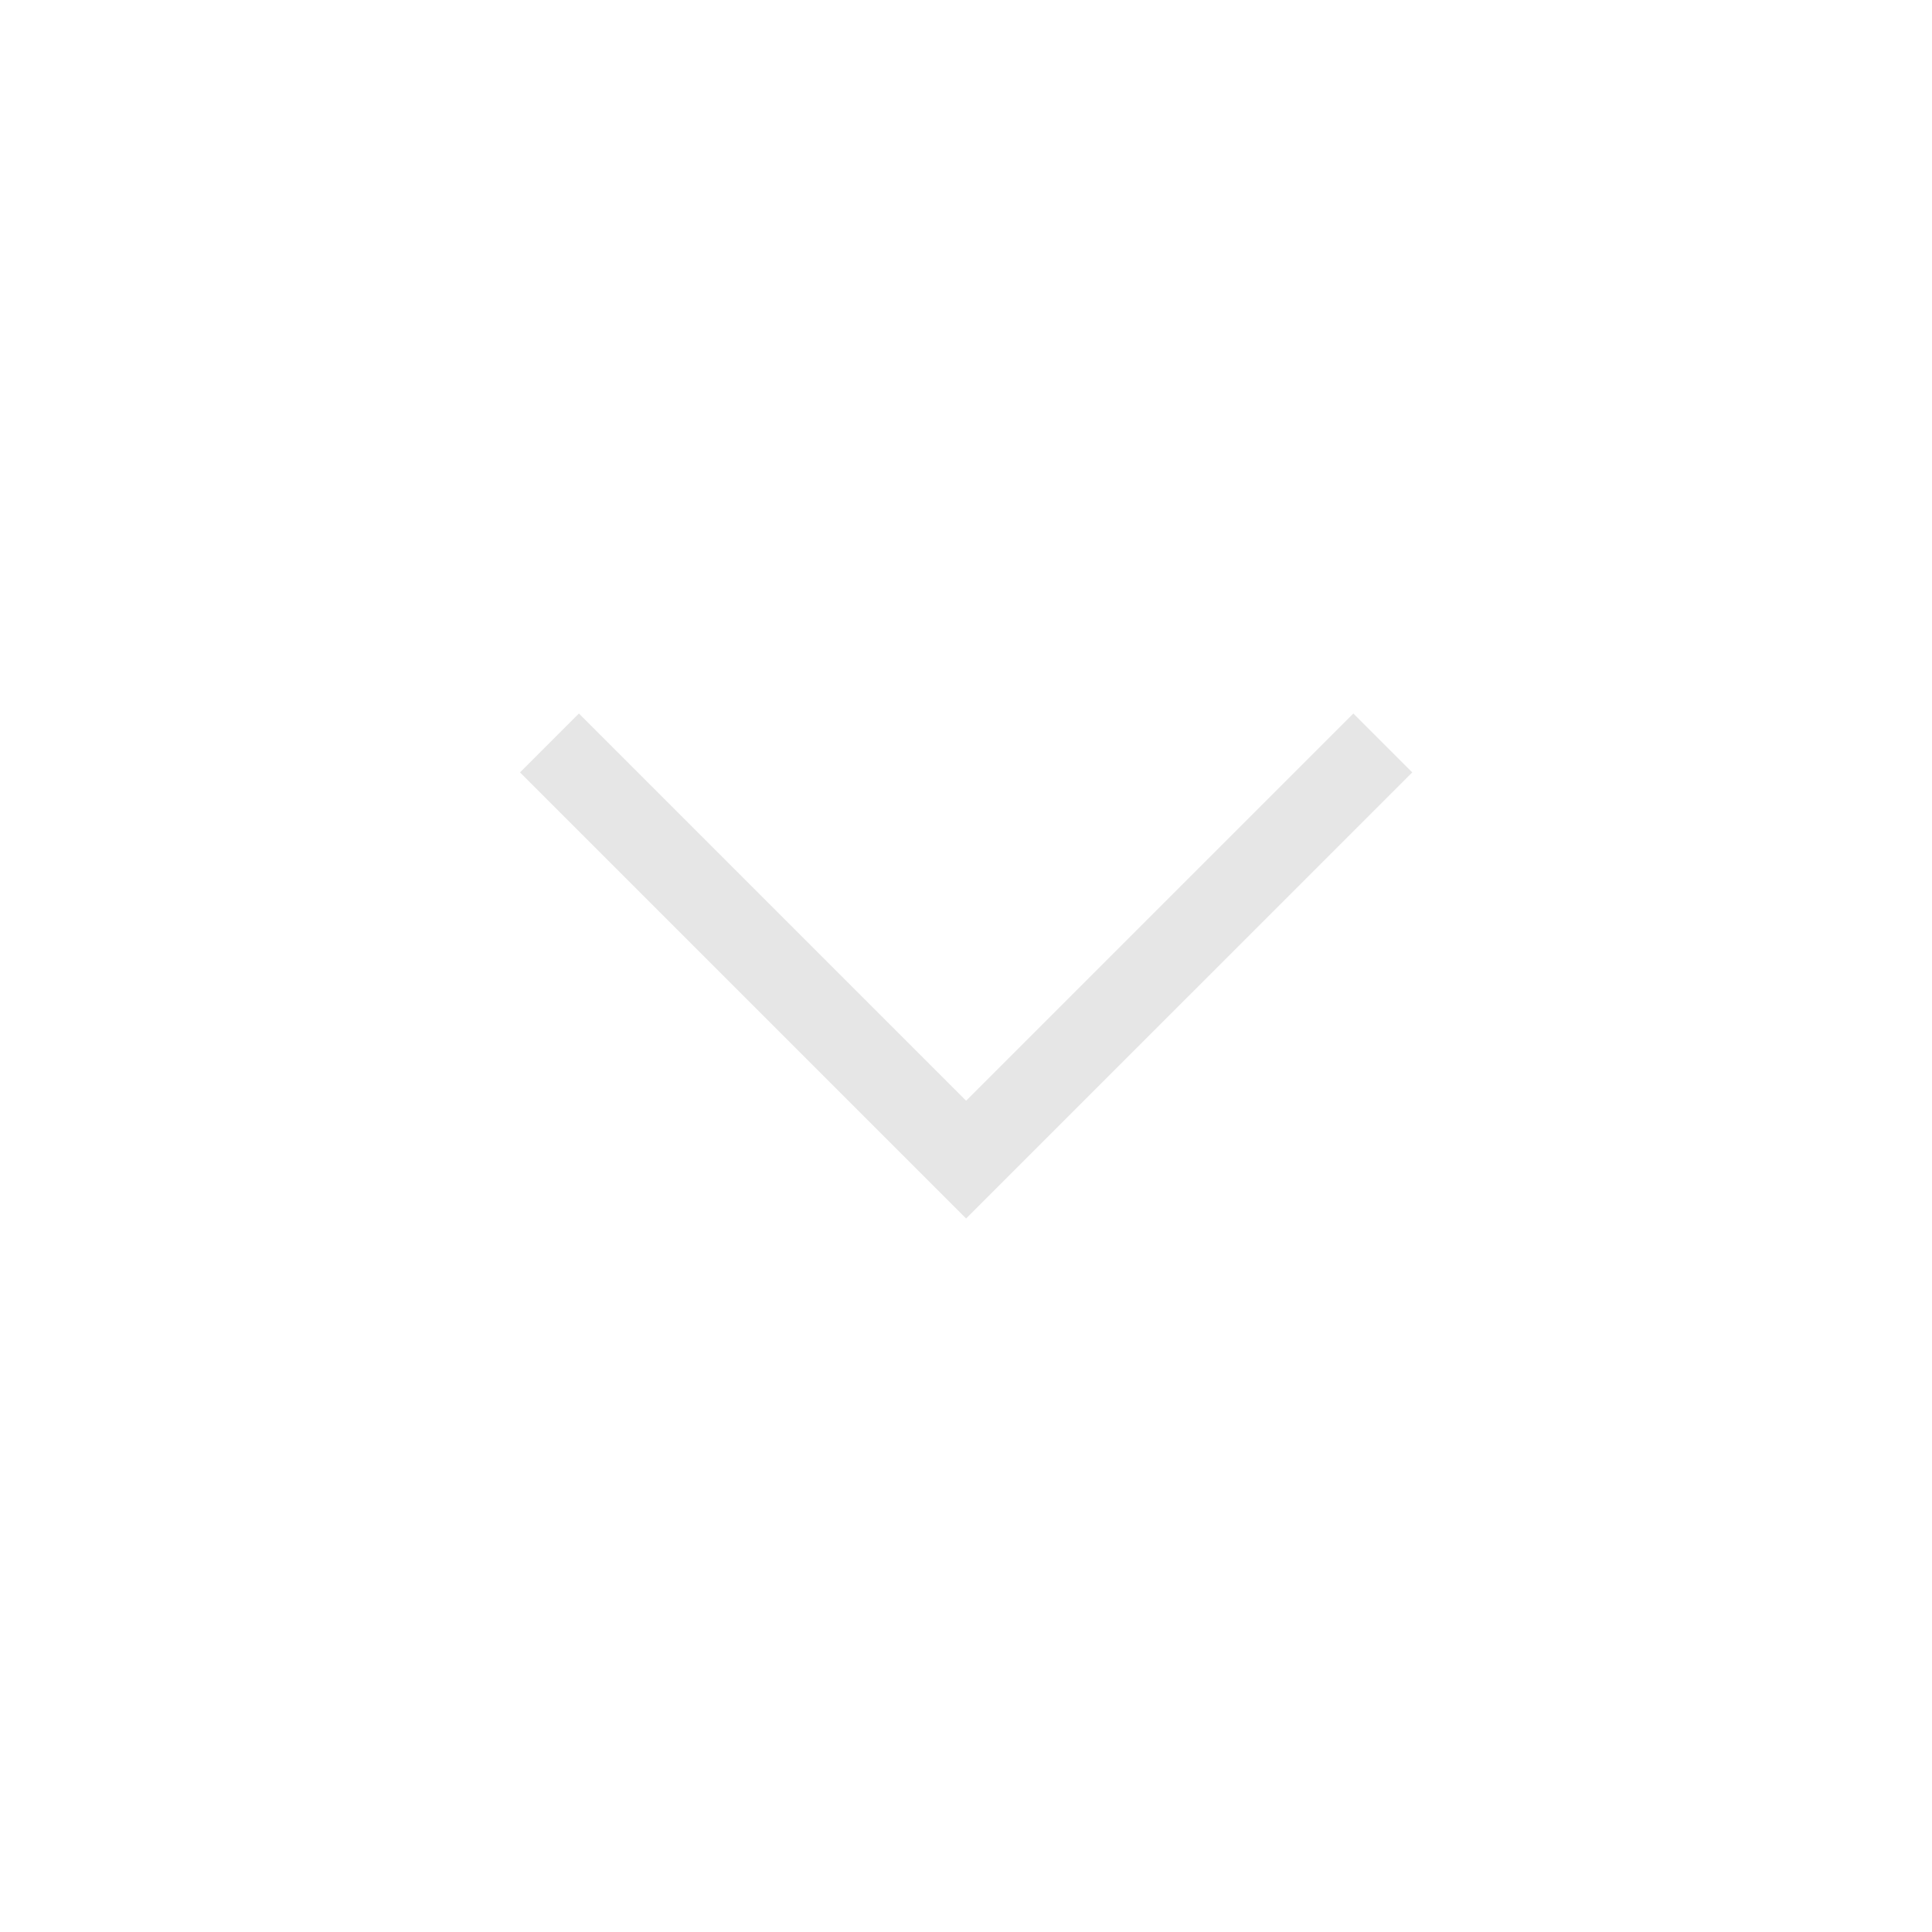
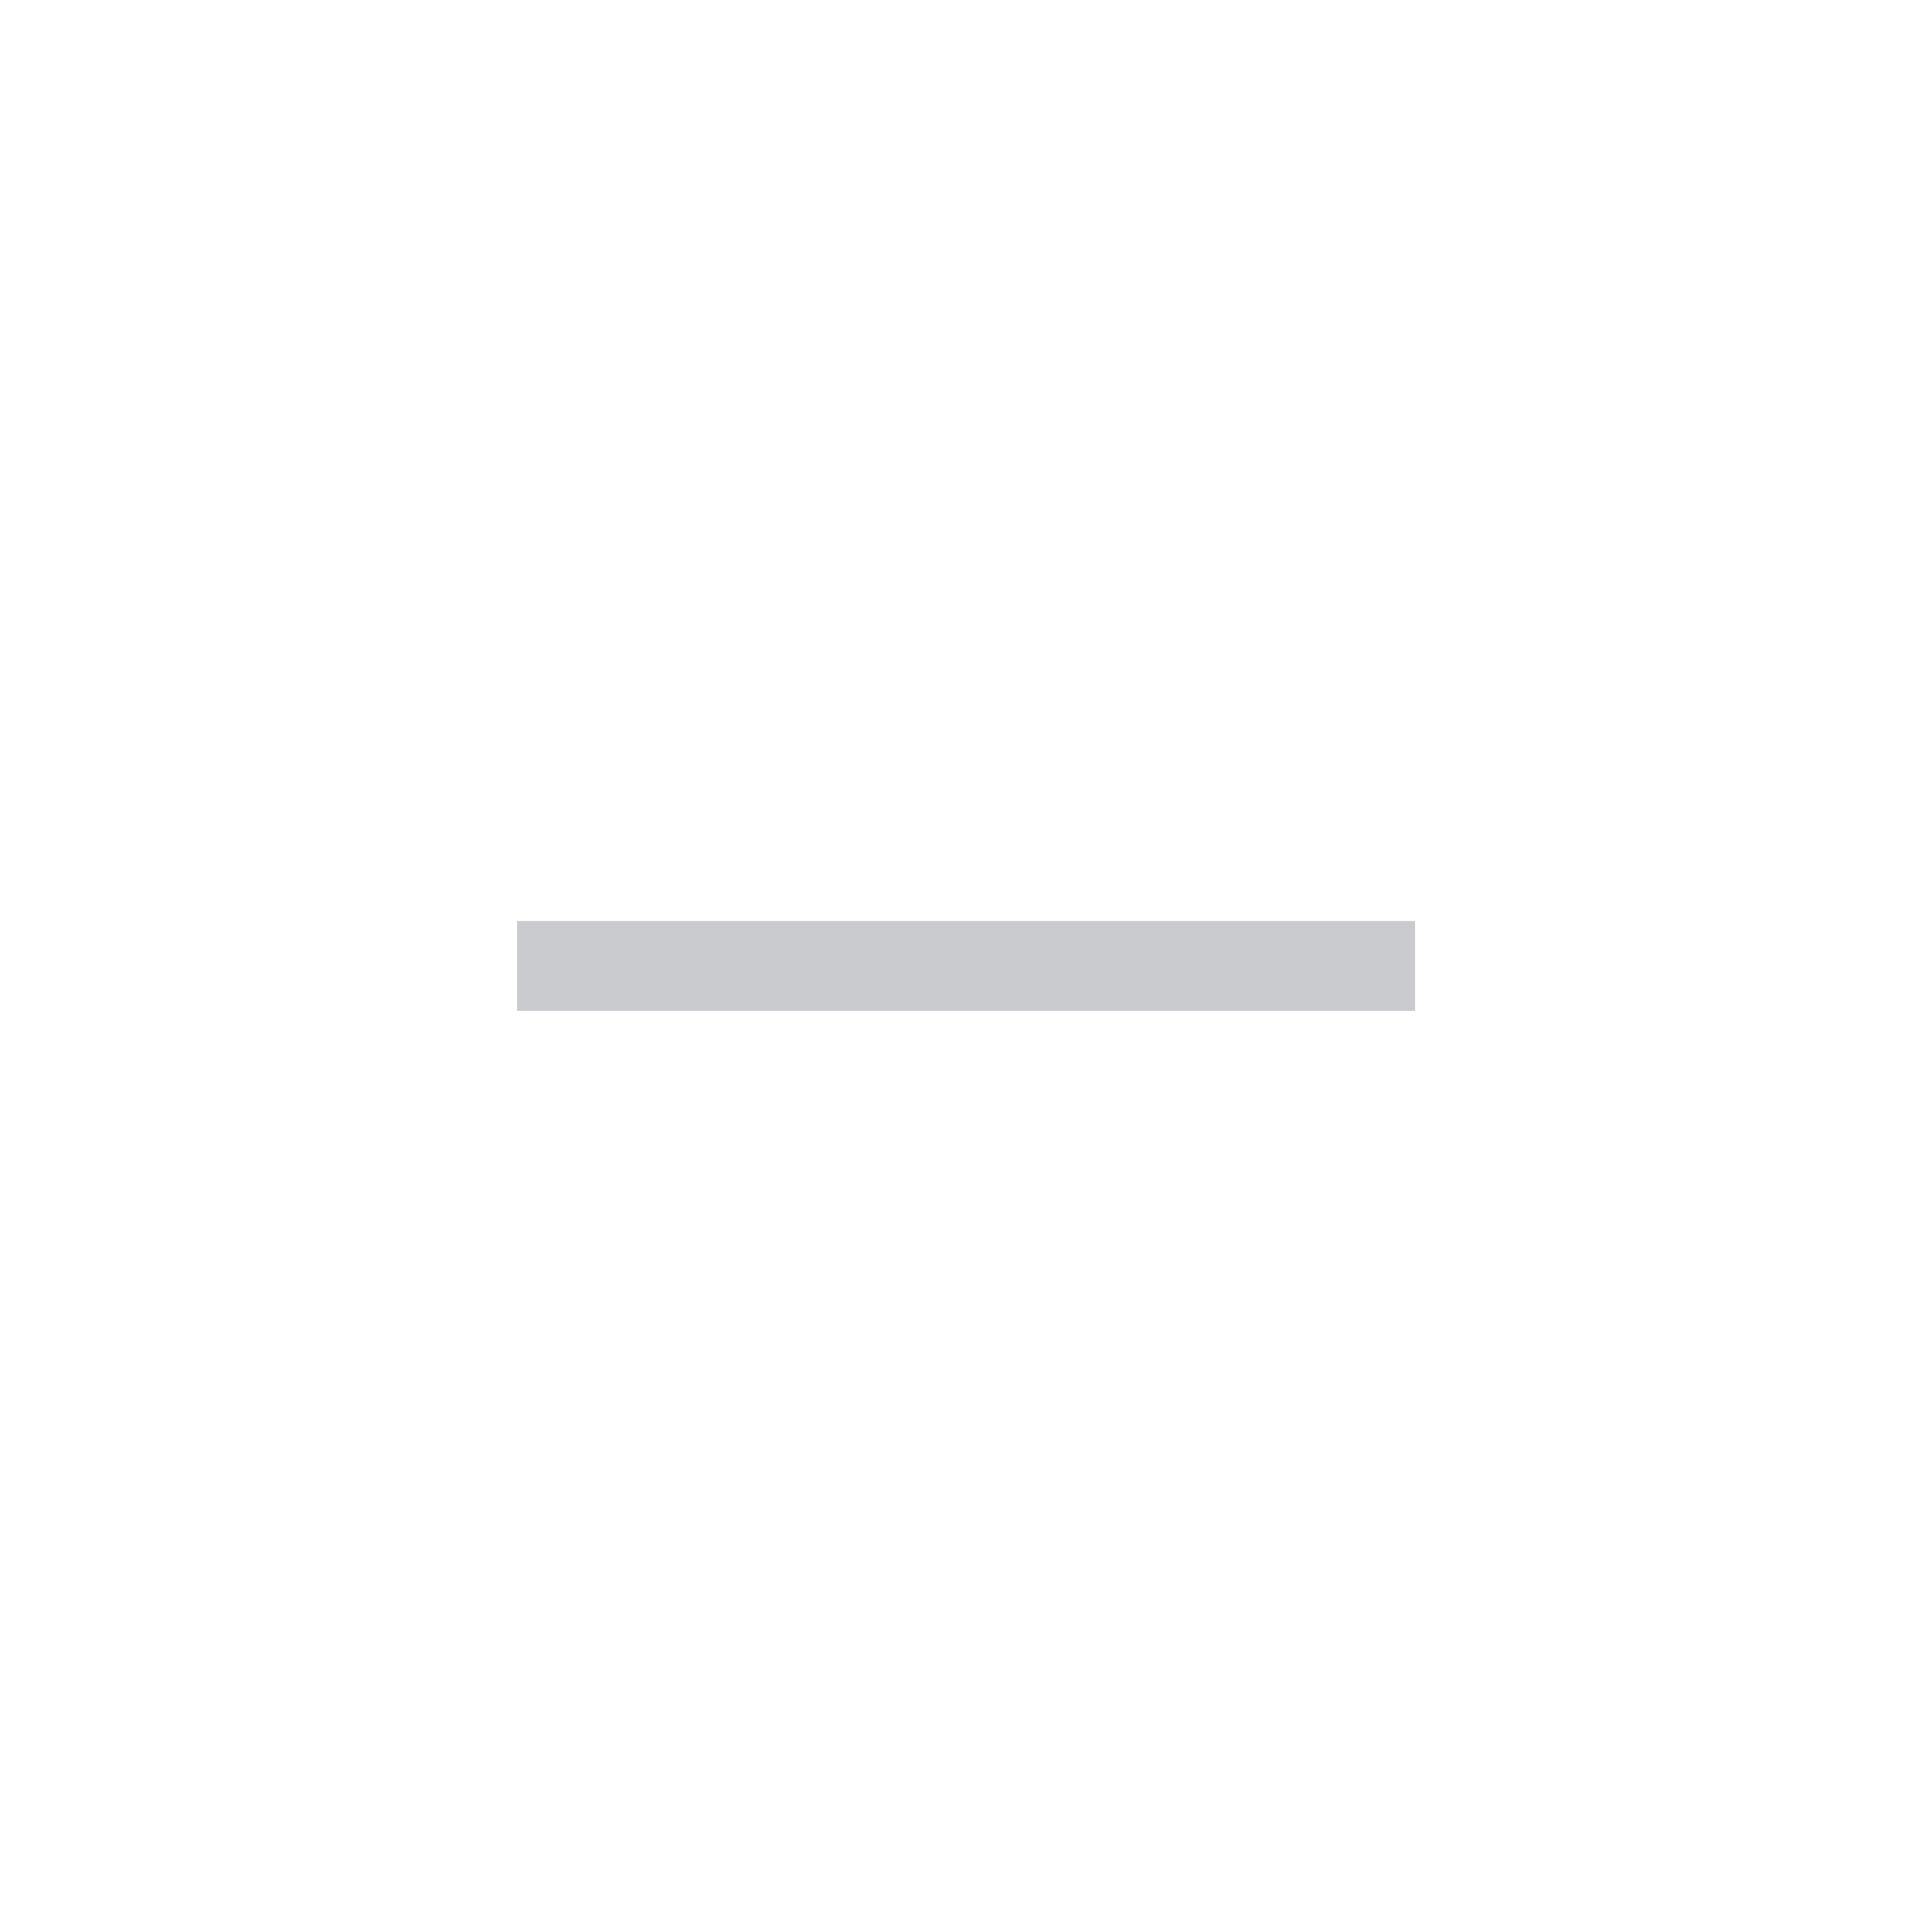
- <svg xmlns="http://www.w3.org/2000/svg" xmlns:xlink="http://www.w3.org/1999/xlink" id="svg8" version="1.1" viewBox="0 0 7.937 7.938" height="30" width="30">
-   <defs id="defs2">
-     <linearGradient id="linearGradient3868">
-       <stop style="stop-color:#5a5a5a;stop-opacity:1;" offset="0" id="stop3870" />
-       <stop style="stop-color:#646464;stop-opacity:1;" offset="1" id="stop3872" />
-     </linearGradient>
-     <linearGradient id="linearGradient3813">
-       <stop style="stop-color:#666666;stop-opacity:1;" offset="0" id="stop3815" />
-       <stop style="stop-color:#636363;stop-opacity:1;" offset="1" id="stop3817" />
-     </linearGradient>
-     <linearGradient id="linearGradient3787">
-       <stop style="stop-color:#e5e5df;stop-opacity:1;" offset="0" id="stop3789" />
-       <stop style="stop-color:#dadad4;stop-opacity:1;" offset="1" id="stop3791" />
-     </linearGradient>
-     <linearGradient id="linearGradient3806-3-5-6">
-       <stop style="stop-color:#303030;stop-opacity:1;" offset="0" id="stop3808-6-9-1" />
-       <stop style="stop-color:#232323;stop-opacity:1;" offset="1" id="stop3810-4-6-3" />
-     </linearGradient>
-     <linearGradient xlink:href="#linearGradient3787" id="linearGradient3793" x1="40" y1="1044.362" x2="40" y2="1032.362" gradientUnits="userSpaceOnUse" />
-     <linearGradient xlink:href="#linearGradient3787" id="linearGradient3828" gradientUnits="userSpaceOnUse" x1="40" y1="1044.362" x2="40" y2="1032.362" gradientTransform="matrix(1.166667,0,0,1.076923,-6.5,-80.33555)" />
-     <linearGradient xlink:href="#linearGradient3787-8" id="linearGradient3835" gradientUnits="userSpaceOnUse" gradientTransform="matrix(1.166667,0,0,1.076923,-35.5,-1105.698)" x1="40" y1="1044.362" x2="40" y2="1032.362" />
-     <linearGradient id="linearGradient3787-8">
-       <stop style="stop-color:#f5f5ee;stop-opacity:1;" offset="0" id="stop3789-2" />
-       <stop style="stop-color:#e6e6df;stop-opacity:1;" offset="1" id="stop3791-6" />
-     </linearGradient>
-     <linearGradient id="linearGradient3787-7">
-       <stop style="stop-color:#f5f5ee;stop-opacity:1;" offset="0" id="stop3789-3" />
-       <stop style="stop-color:#e6e6e0;stop-opacity:1;" offset="1" id="stop3791-3" />
-     </linearGradient>
-     <linearGradient xlink:href="#linearGradient3787" id="linearGradient3807" x1="11" y1="15.75" x2="11" y2="8.25" gradientUnits="userSpaceOnUse" />
-     <linearGradient xlink:href="#linearGradient3813" id="linearGradient3819" x1="29.5" y1="15.2" x2="29.5" y2="8.8" gradientUnits="userSpaceOnUse" />
-     <linearGradient xlink:href="#linearGradient4231" id="linearGradient3807-1" x1="10" y1="7" x2="10" y2="15.889" gradientUnits="userSpaceOnUse" />
-     <linearGradient id="linearGradient4231">
-       <stop id="stop4233" offset="0" style="stop-color:#e7e7e1;stop-opacity:1;" />
-       <stop id="stop4239" offset="1" style="stop-color:#dadad3;stop-opacity:1;" />
-     </linearGradient>
-     <linearGradient xlink:href="#linearGradient4231-1" id="linearGradient3807-1-1" x1="10" y1="15.889" x2="10" y2="7" gradientUnits="userSpaceOnUse" />
-     <linearGradient id="linearGradient4231-1">
-       <stop id="stop4233-6" offset="0" style="stop-color:#e5e5de;stop-opacity:1;" />
-       <stop id="stop4239-7" offset="1" style="stop-color:#dadad3;stop-opacity:1;" />
-     </linearGradient>
-     <linearGradient id="linearGradient4363">
-       <stop style="stop-color:#979791;stop-opacity:1;" offset="0" id="stop4365" />
-       <stop style="stop-color:#dadad4;stop-opacity:0;" offset="1" id="stop4367" />
-     </linearGradient>
-     <linearGradient id="linearGradient4363-7">
-       <stop style="stop-color:#f5f5ef;stop-opacity:1;" offset="0" id="stop4365-9" />
-       <stop style="stop-color:#dadad4;stop-opacity:0;" offset="1" id="stop4367-8" />
-     </linearGradient>
-     <linearGradient xlink:href="#linearGradient4231-7" id="linearGradient4361" gradientUnits="userSpaceOnUse" gradientTransform="matrix(1.1875,0,0,1,-41.25,0)" x1="248.632" y1="79" x2="248.632" y2="58" />
-     <linearGradient id="linearGradient4231-7">
-       <stop id="stop4233-4" offset="0" style="stop-color:#e6e6df;stop-opacity:1;" />
-       <stop id="stop4239-8" offset="1" style="stop-color:#d1d1ca;stop-opacity:1;" />
-     </linearGradient>
-     <linearGradient xlink:href="#linearGradient4231-7" id="linearGradient3127" gradientUnits="userSpaceOnUse" gradientTransform="matrix(1.1875,0,0,1,-262.25,-55.99998)" x1="248.632" y1="79" x2="248.632" y2="58" />
-     <linearGradient xlink:href="#linearGradient4231-7" id="linearGradient3159" gradientUnits="userSpaceOnUse" gradientTransform="matrix(1.1875,0,0,1,-249.25,-54.99998)" x1="248.632" y1="79" x2="248.632" y2="58" />
-   </defs>
+ <svg xmlns="http://www.w3.org/2000/svg" id="svg8" version="1.1" viewBox="0 0 7.937 7.938" height="30" width="30">
+   <defs id="defs2" />
  <g transform="translate(0,-289.0625)" id="layer1">
    <g transform="matrix(0.2645833,0,0,0.2645833,11.89587,2.95642)" id="4" />
-     <rect ry="4.4795979e-06" y="291.742" x="-5.398" height="4.233" width="4.233" id="rect1577-8" style="opacity:0;fill:#000000;fill-opacity:1;stroke:none;stroke-width:0.125;stroke-linejoin:miter;stroke-miterlimit:4;stroke-dasharray:none;stroke-opacity:1;paint-order:markers stroke fill" />
    <g transform="matrix(0.2645833,0,0,0.2645833,5.935576,3.503888)" id="4-7" />
-     <rect ry="4.4795979e-06" y="292.007" x="-7.515" height="4.233" width="4.233" id="rect1573-3" style="opacity:0;fill:#000000;fill-opacity:1;stroke:none;stroke-width:0.125;stroke-linejoin:miter;stroke-miterlimit:4;stroke-dasharray:none;stroke-opacity:1;paint-order:markers stroke fill" />
-     <path style="color:#000000;dominant-baseline:auto;solid-color:#000000;fill:#e6e6e6;fill-opacity:1;stroke-width:0.385;color-rendering:auto;image-rendering:auto;shape-rendering:auto" id="path1093" d="M 3.969,294.069 5.802,292.236 5.56,291.994 3.969,293.585 2.378,291.994 2.136,292.236 Z" dominant-baseline="auto" />
+     <polygon fill="#CACBCE" points="25,19 24.529,19 15.471,19 15,19 15,20 15.471,20 24.529,20 25,20 " id="polygon2" transform="matrix(0.3689657,0,0,0.3689657,-3.410564,285.8364)" style="fill:#CACBCE;fill-opacity:1" />
  </g>
</svg>
